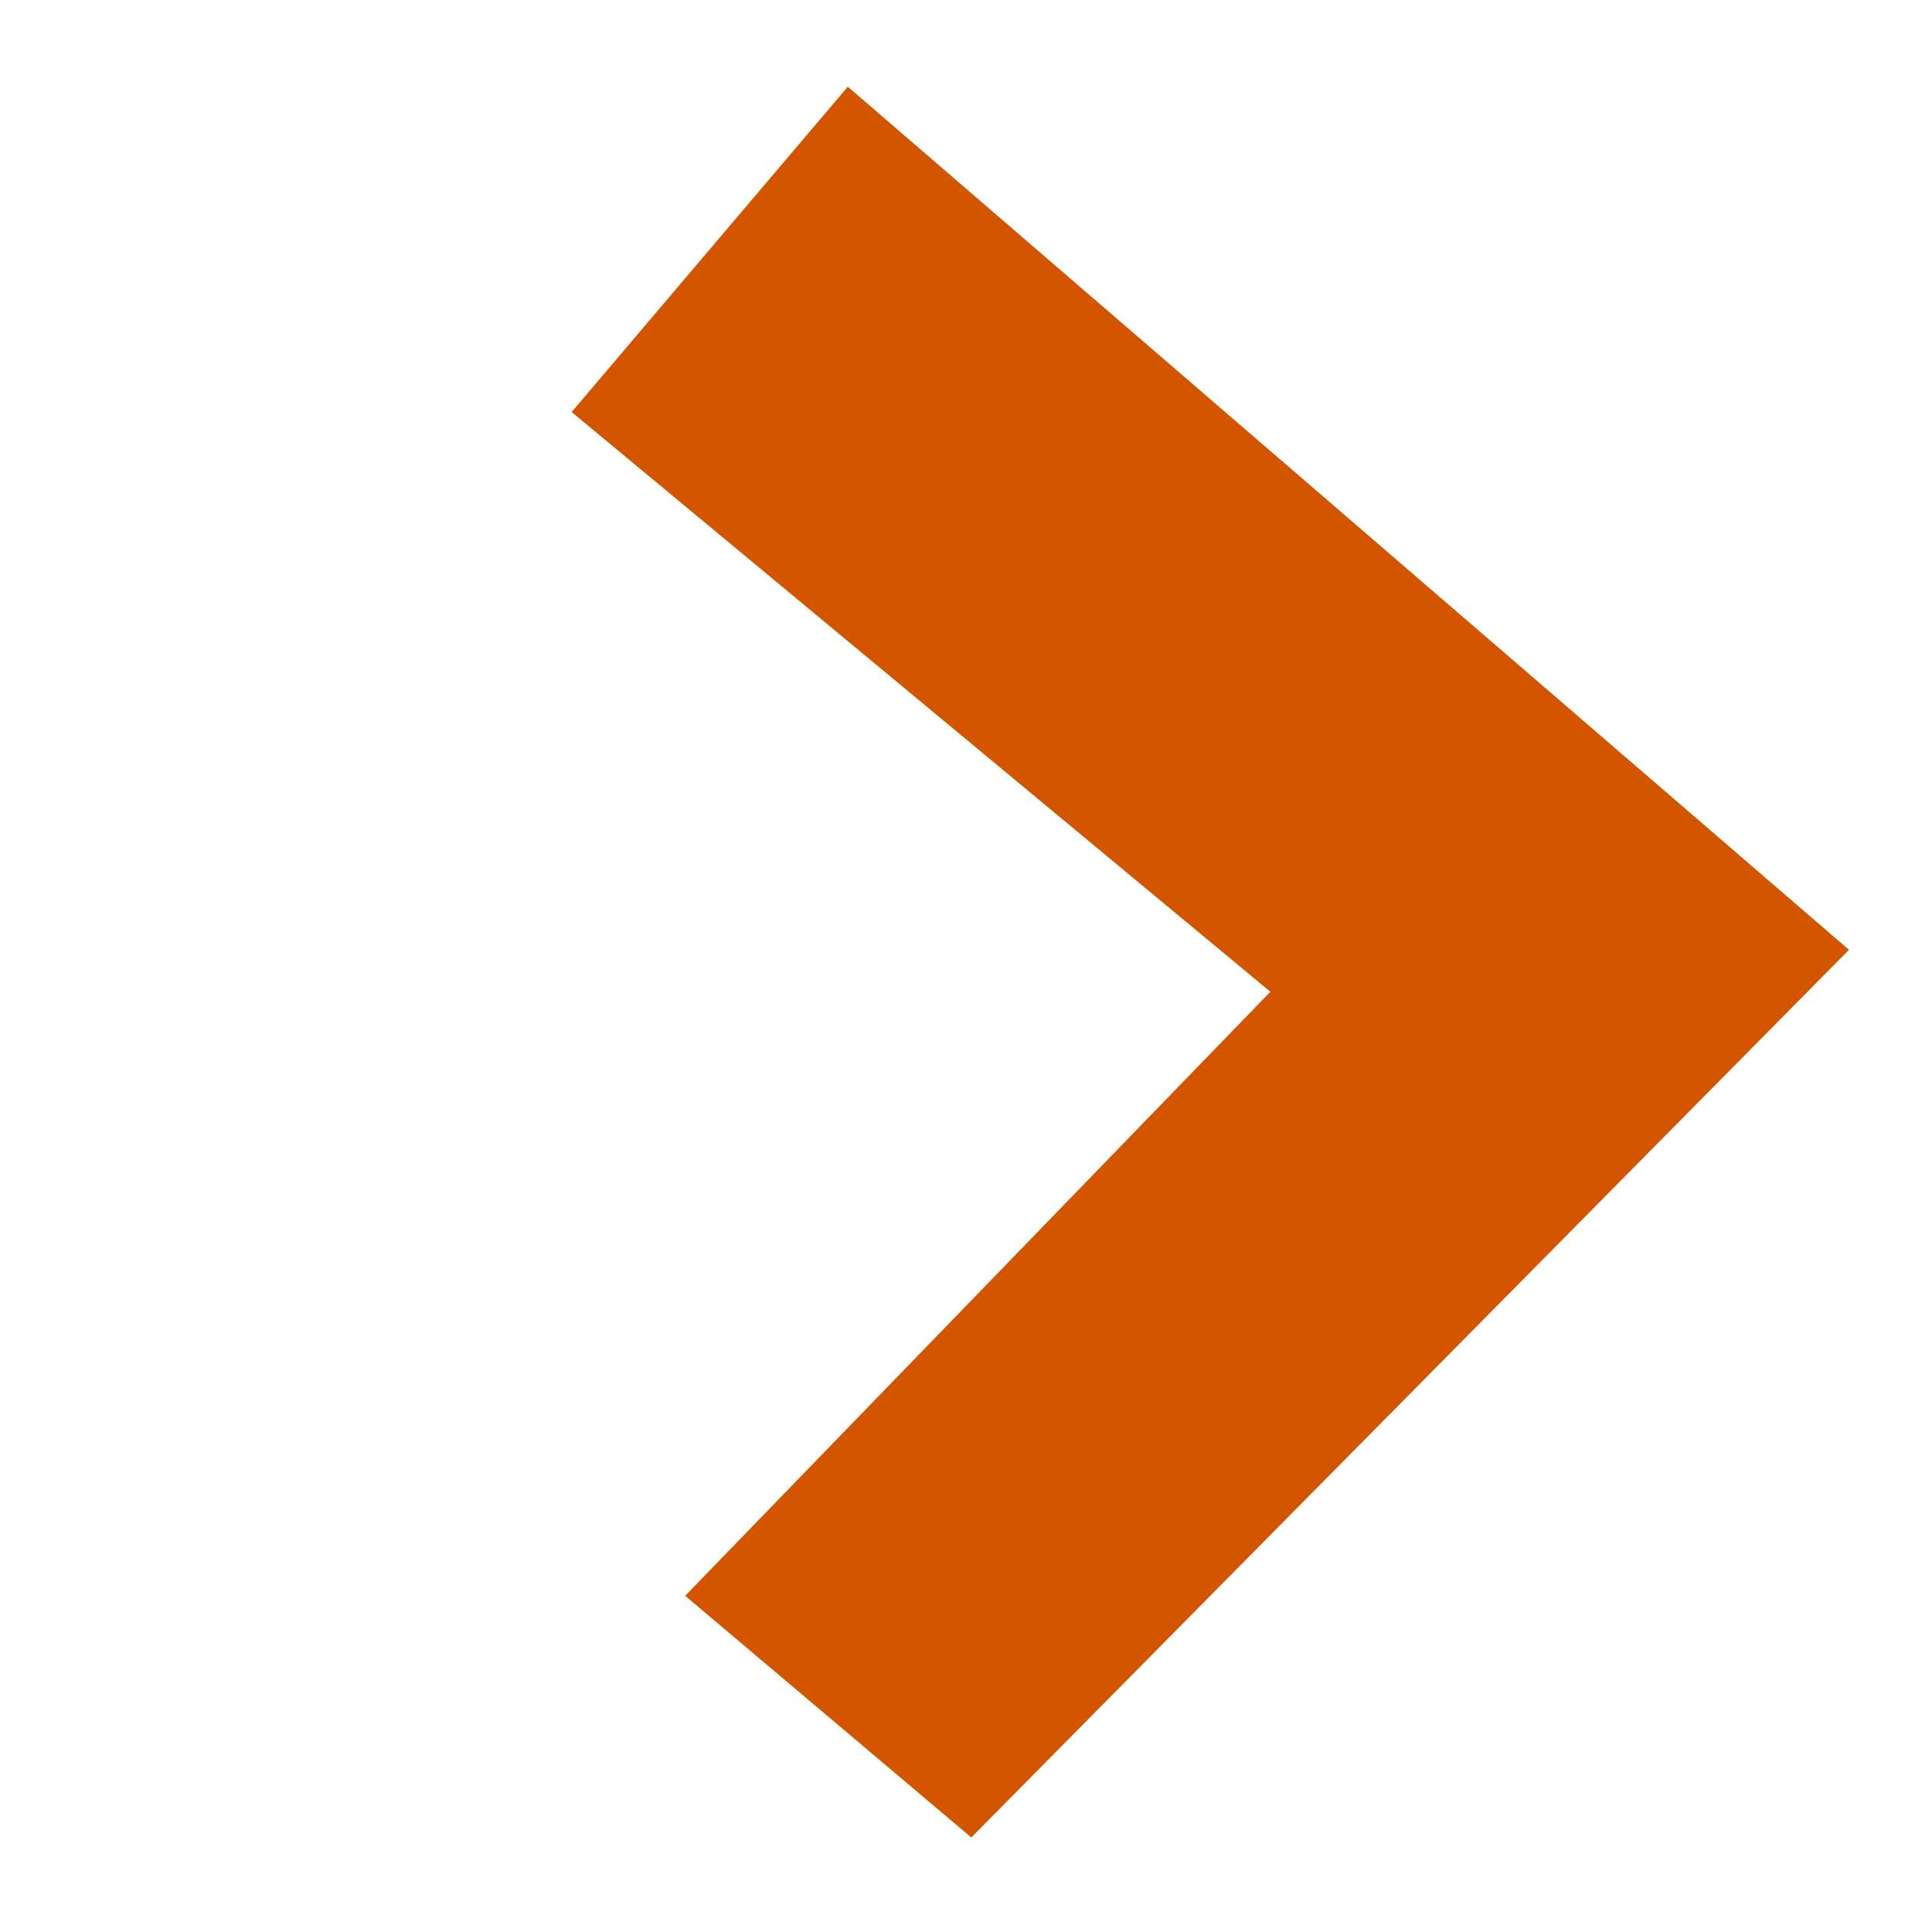
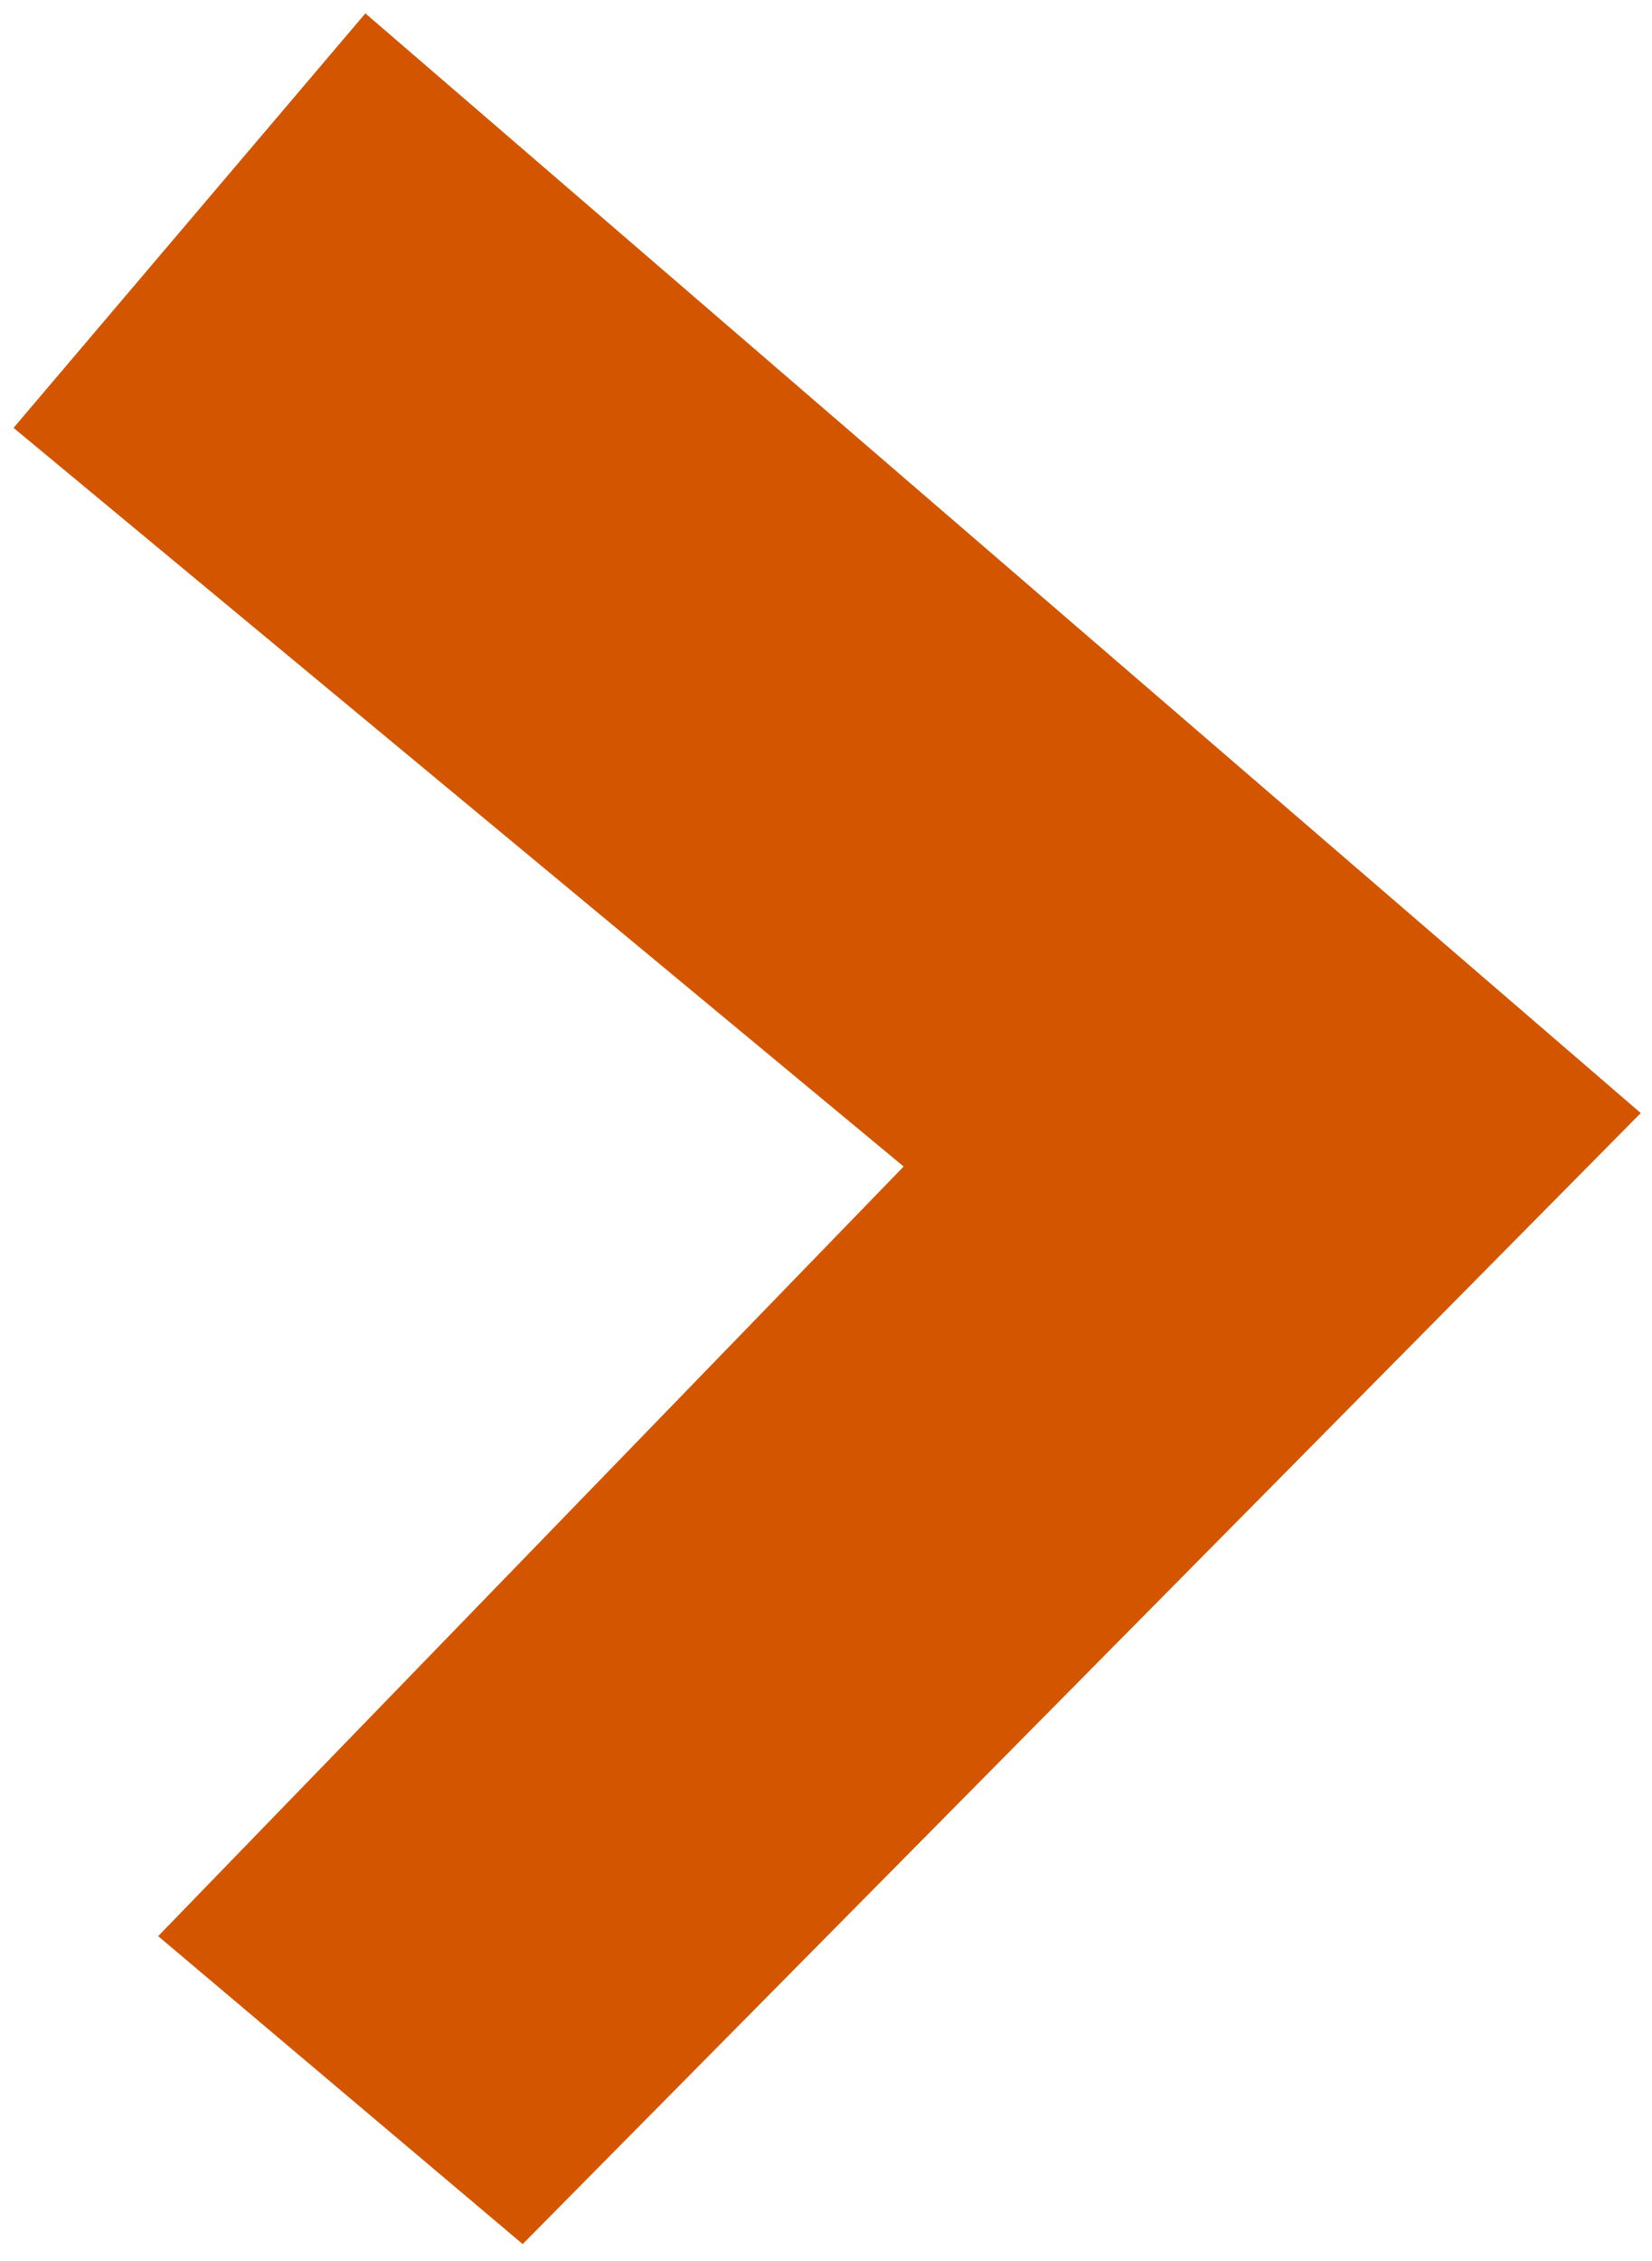
- <svg xmlns="http://www.w3.org/2000/svg" width="11" height="11" viewBox="0 0 2.91 2.91" version="1.1" id="svg49">
+ <svg xmlns="http://www.w3.org/2000/svg" width="7.38" height="10.1" viewBox="0 0 1.953 2.672" version="1.1" id="svg49">
  <defs id="defs43" />
-   <g id="layer1" transform="translate(0,-294.0894)">
-     <path style="fill:#d45500;stroke:none;stroke-width:0.265px;stroke-linecap:butt;stroke-linejoin:miter;stroke-opacity:1" d="m 0.861,294.71 0.416,-0.49 1.508,1.3 -1.322,1.337 -0.431,-0.364 0.921,-0.877 z" id="path32" />
-     <path style="fill:#d45500;stroke:none;stroke-width:0.265px;stroke-linecap:butt;stroke-linejoin:miter;stroke-opacity:1" d="m 1.032,296.493 0.901,-0.93 0.062,0.085 z" id="path81" />
+   <g id="layer1" transform="translate(0,-294.3276)">
+     <path style="fill:#d45500;stroke:none;stroke-width:0.265px;stroke-linecap:butt;stroke-linejoin:miter;stroke-opacity:1" d="m 0.016,294.833 0.416,-0.49 1.508,1.3 -1.322,1.337 -0.431,-0.364 0.921,-0.877 z" id="path32" />
+     <path style="fill:#d45500;stroke:none;stroke-width:0.265px;stroke-linecap:butt;stroke-linejoin:miter;stroke-opacity:1" d="m 0.187,296.616 0.901,-0.93 0.062,0.085 z" id="path81" />
  </g>
</svg>
